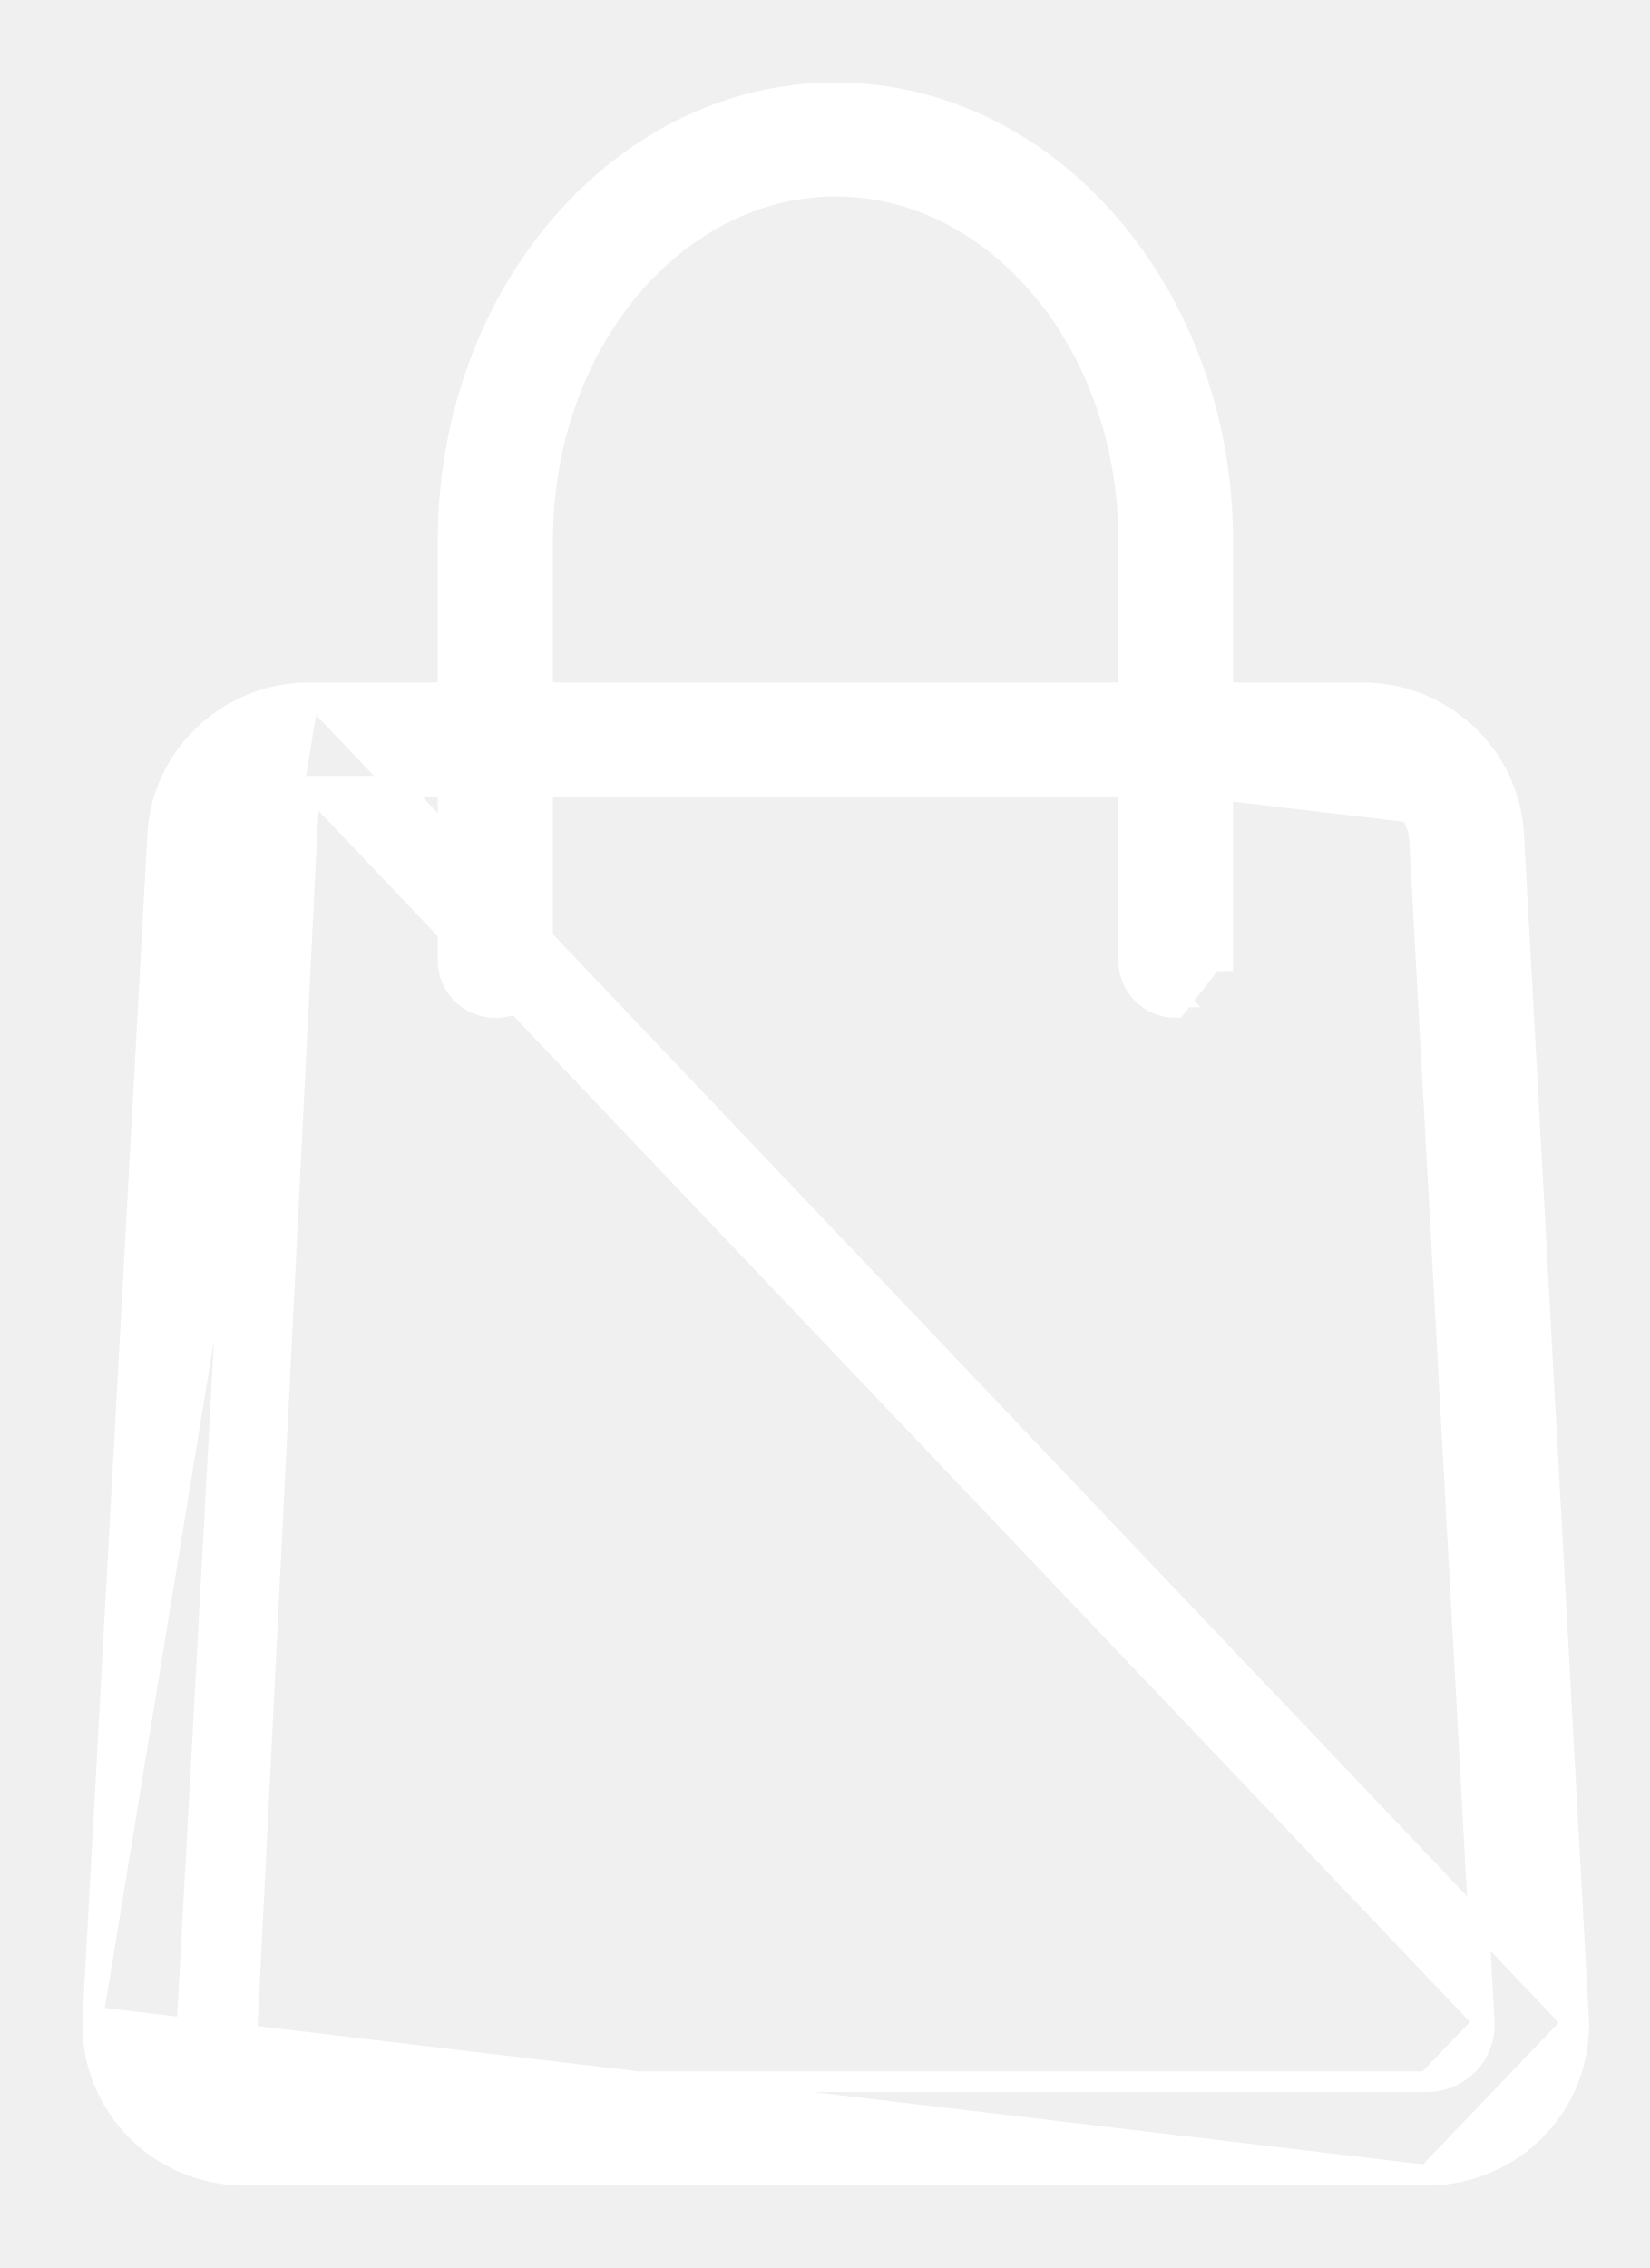
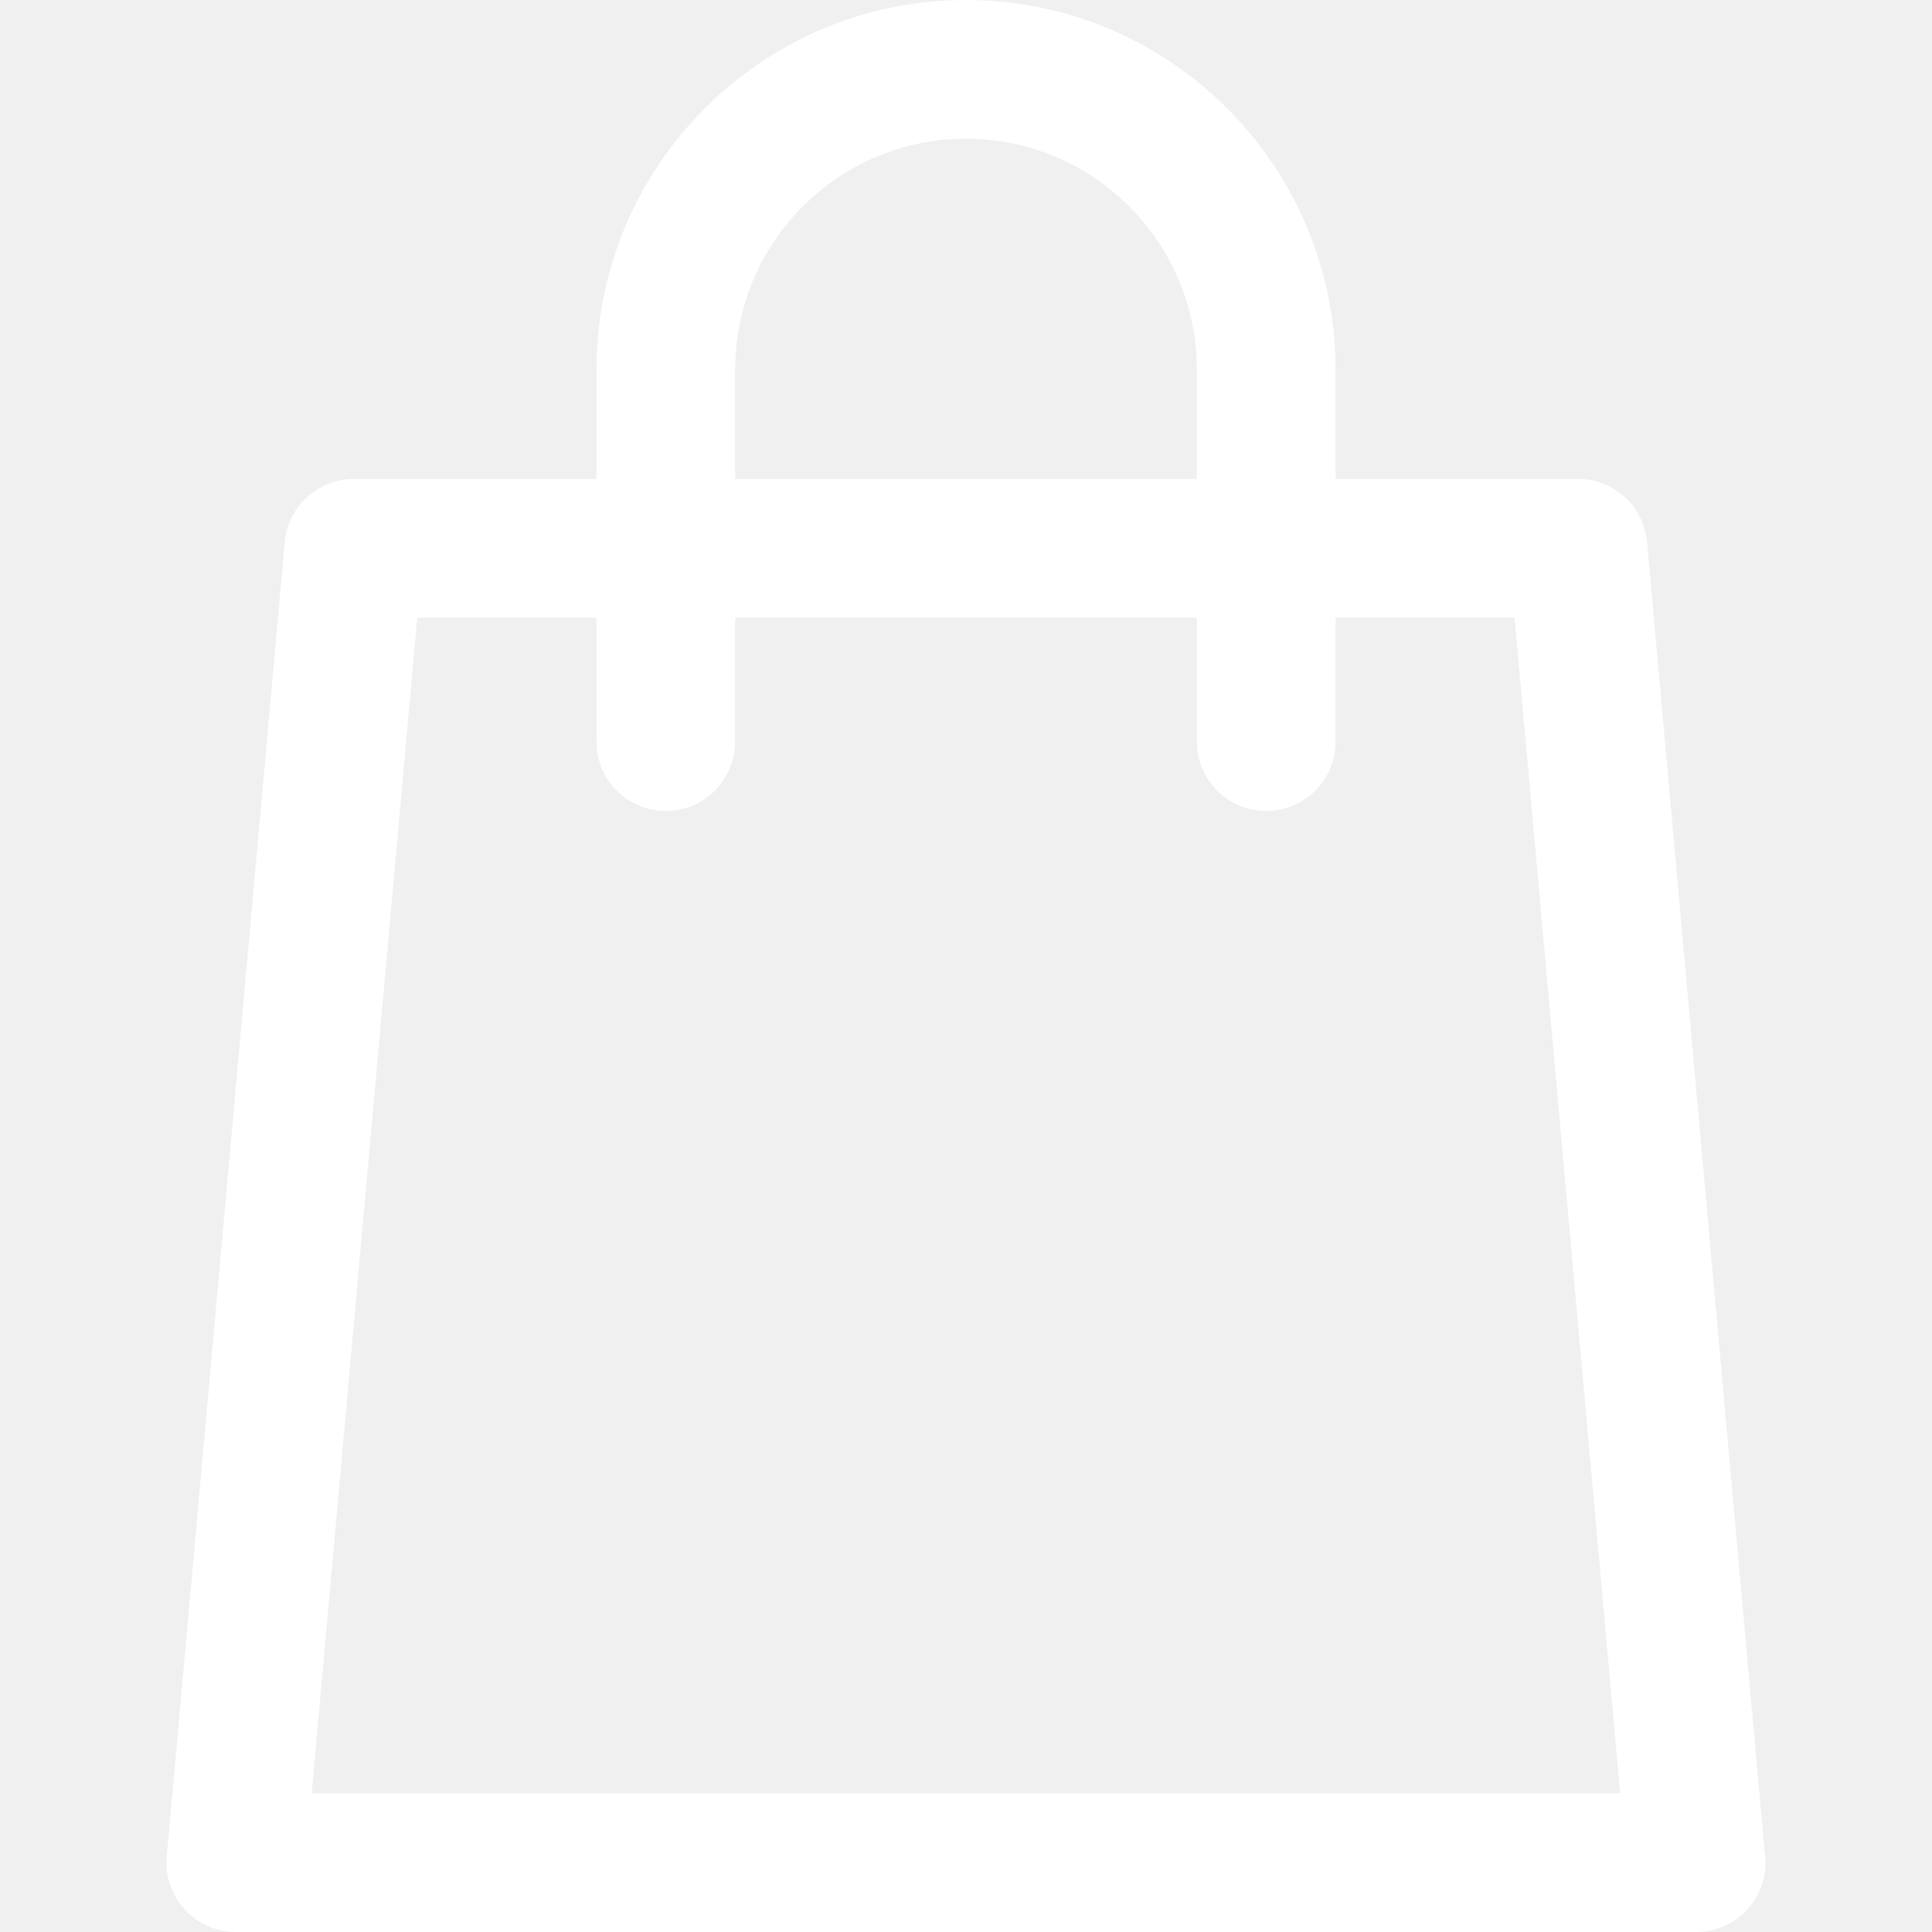
- <svg xmlns="http://www.w3.org/2000/svg" width="16" height="22" viewBox="0 0 16 22" fill="none">
-   <path d="M3 6.72H3H13.215H13.215C13.996 6.72 14.643 7.324 14.685 8.097M3 6.72L15.213 19.571L15.313 19.565L14.685 8.097M3 6.72C2.219 6.72 1.572 7.324 1.53 8.097C1.53 8.097 1.53 8.097 1.53 8.097L0.902 19.565L3 6.72ZM14.685 8.097L14.586 8.103L14.685 8.097L14.685 8.097ZM3.001 7.626H3C2.703 7.625 2.458 7.853 2.441 8.144C2.441 8.144 2.441 8.145 2.441 8.145L1.816 19.614L1.816 19.614C1.807 19.764 1.862 19.911 1.967 20.021C2.072 20.131 2.219 20.193 2.372 20.193L3.001 7.626ZM3.001 7.626H13.215C13.511 7.626 13.754 7.855 13.771 8.145C13.771 8.145 13.771 8.145 13.771 8.145L14.399 19.614L14.399 19.614M3.001 7.626L14.399 19.614M14.399 19.614C14.407 19.764 14.352 19.911 14.247 20.021C14.142 20.131 13.996 20.193 13.842 20.193M14.399 19.614L13.842 20.193M13.842 20.193H2.372H13.842ZM13.842 20.193C13.842 20.193 13.842 20.193 13.842 20.193M13.842 20.193H13.842M14.911 20.646C15.19 20.356 15.335 19.965 15.313 19.565L13.843 21.1C14.247 21.1 14.633 20.936 14.911 20.646ZM13.842 21.1H13.843L0.902 19.565C0.88 19.965 1.026 20.356 1.304 20.646C1.582 20.936 1.969 21.1 2.373 21.1C2.373 21.1 2.373 21.1 2.373 21.1H13.842Z" fill="white" stroke="white" stroke-width="0.2" />
-   <path d="M10.95 9.32C10.95 9.441 10.998 9.556 11.084 9.641C11.17 9.726 11.286 9.774 11.408 9.773L11.408 9.773L11.762 9.32H11.862V9.32V5.242C11.862 2.862 10.189 0.9 8.104 0.9C6.019 0.9 4.347 2.862 4.347 5.242V9.32C4.347 9.572 4.553 9.774 4.806 9.774C5.058 9.774 5.264 9.572 5.264 9.32V5.242C5.264 3.329 6.556 1.806 8.107 1.806C9.658 1.806 10.95 3.329 10.95 5.242V9.32ZM10.95 9.32L11.05 9.32M10.95 9.32V9.32H11.05M11.05 9.32C11.05 9.414 11.087 9.504 11.154 9.57C11.221 9.636 11.312 9.674 11.407 9.673L11.05 9.32Z" fill="white" stroke="white" stroke-width="0.2" />
+ <svg xmlns="http://www.w3.org/2000/svg" version="1.1" width="512" height="512" x="0" y="0" viewBox="0 0 208.955 208.955" style="enable-background:new 0 0 512 512" xml:space="preserve" class="">
+   <g>
+     <path d="M190.85,200.227L178.135,58.626c-0.347-3.867-3.588-6.829-7.47-6.829h-26.221V39.971c0-22.04-17.93-39.971-39.969-39.971  C82.437,0,64.509,17.931,64.509,39.971v11.826H38.27c-3.882,0-7.123,2.962-7.47,6.829L18.035,200.784  c-0.188,2.098,0.514,4.177,1.935,5.731s3.43,2.439,5.535,2.439h157.926c0.006,0,0.014,0,0.02,0c4.143,0,7.5-3.358,7.5-7.5  C190.95,201.037,190.916,200.626,190.85,200.227z M79.509,39.971c0-13.769,11.2-24.971,24.967-24.971  c13.768,0,24.969,11.202,24.969,24.971v11.826H79.509V39.971z M33.709,193.955L45.127,66.797h19.382v13.412  c0,4.142,3.357,7.5,7.5,7.5c4.143,0,7.5-3.358,7.5-7.5V66.797h49.936v13.412c0,4.142,3.357,7.5,7.5,7.5c4.143,0,7.5-3.358,7.5-7.5  V66.797h19.364l11.418,127.158H33.709z" fill="#ffffff" data-original="#000000" style="" />
+     <g>
+ </g>
+     <g>
+ </g>
+     <g>
+ </g>
+     <g>
+ </g>
+     <g>
+ </g>
+     <g>
+ </g>
+     <g>
+ </g>
+     <g>
+ </g>
+     <g>
+ </g>
+     <g>
+ </g>
+     <g>
+ </g>
+     <g>
+ </g>
+     <g>
+ </g>
+     <g>
+ </g>
+     <g>
+ </g>
+   </g>
</svg>
